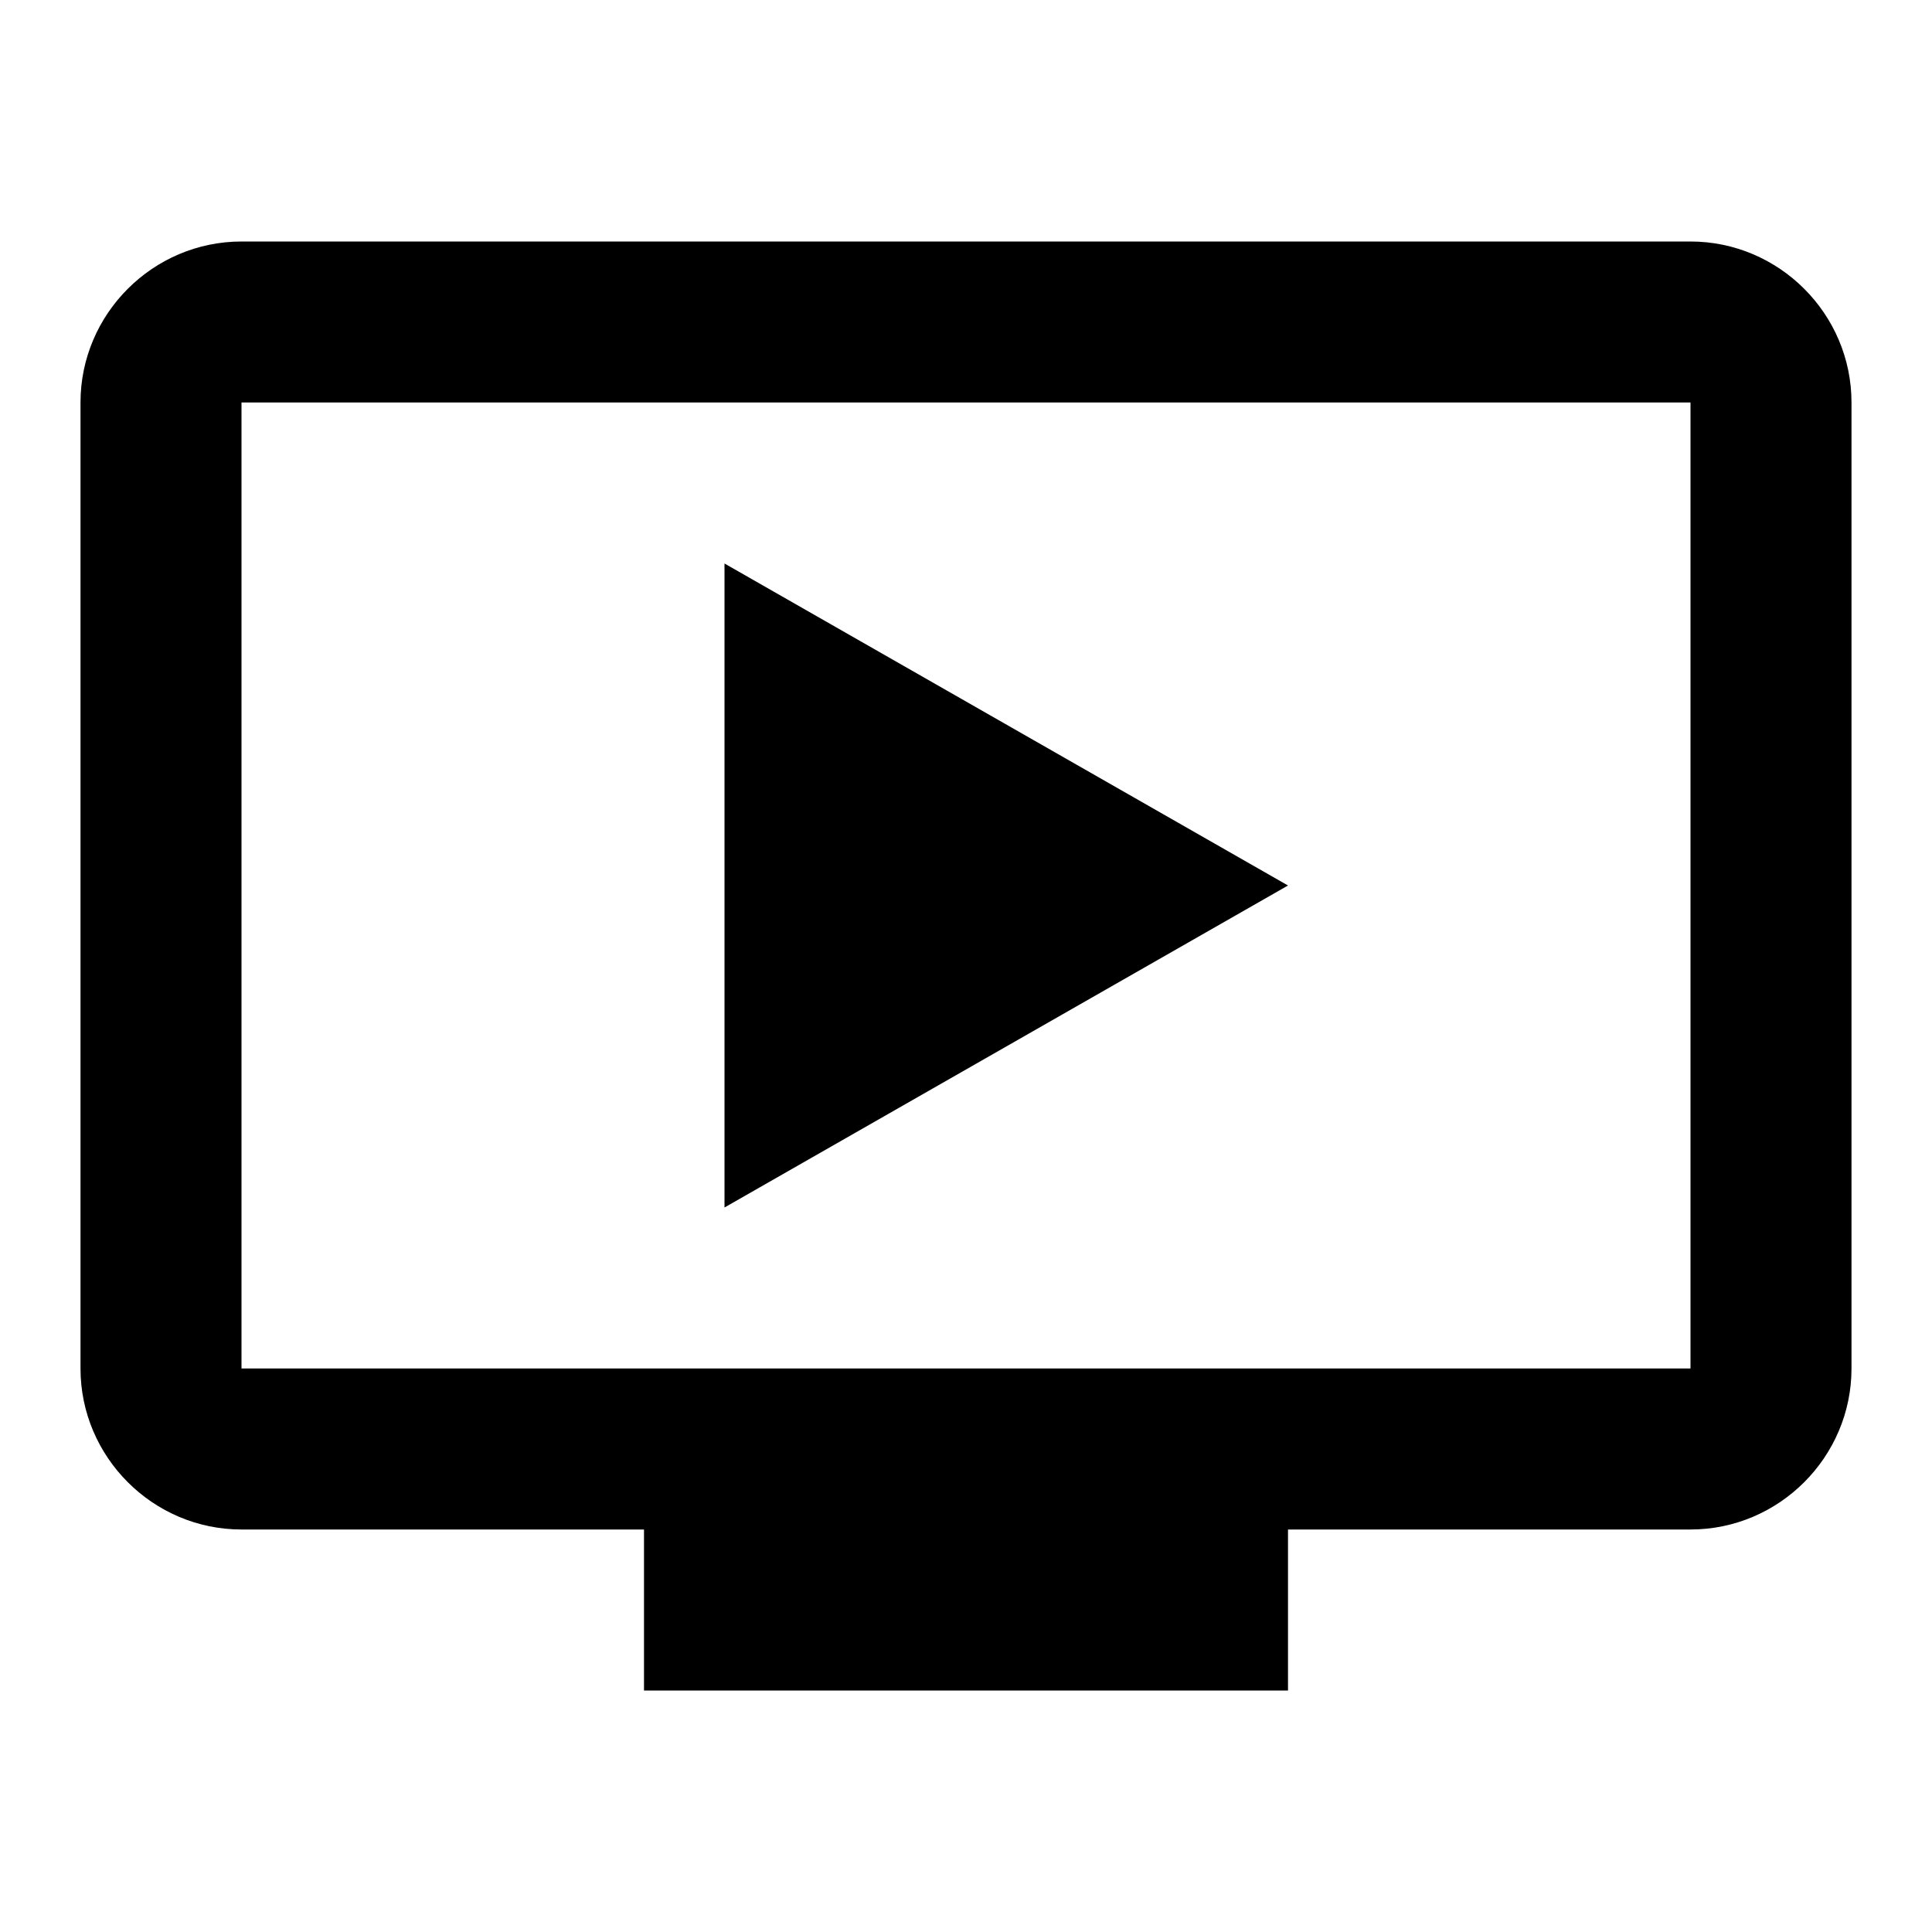
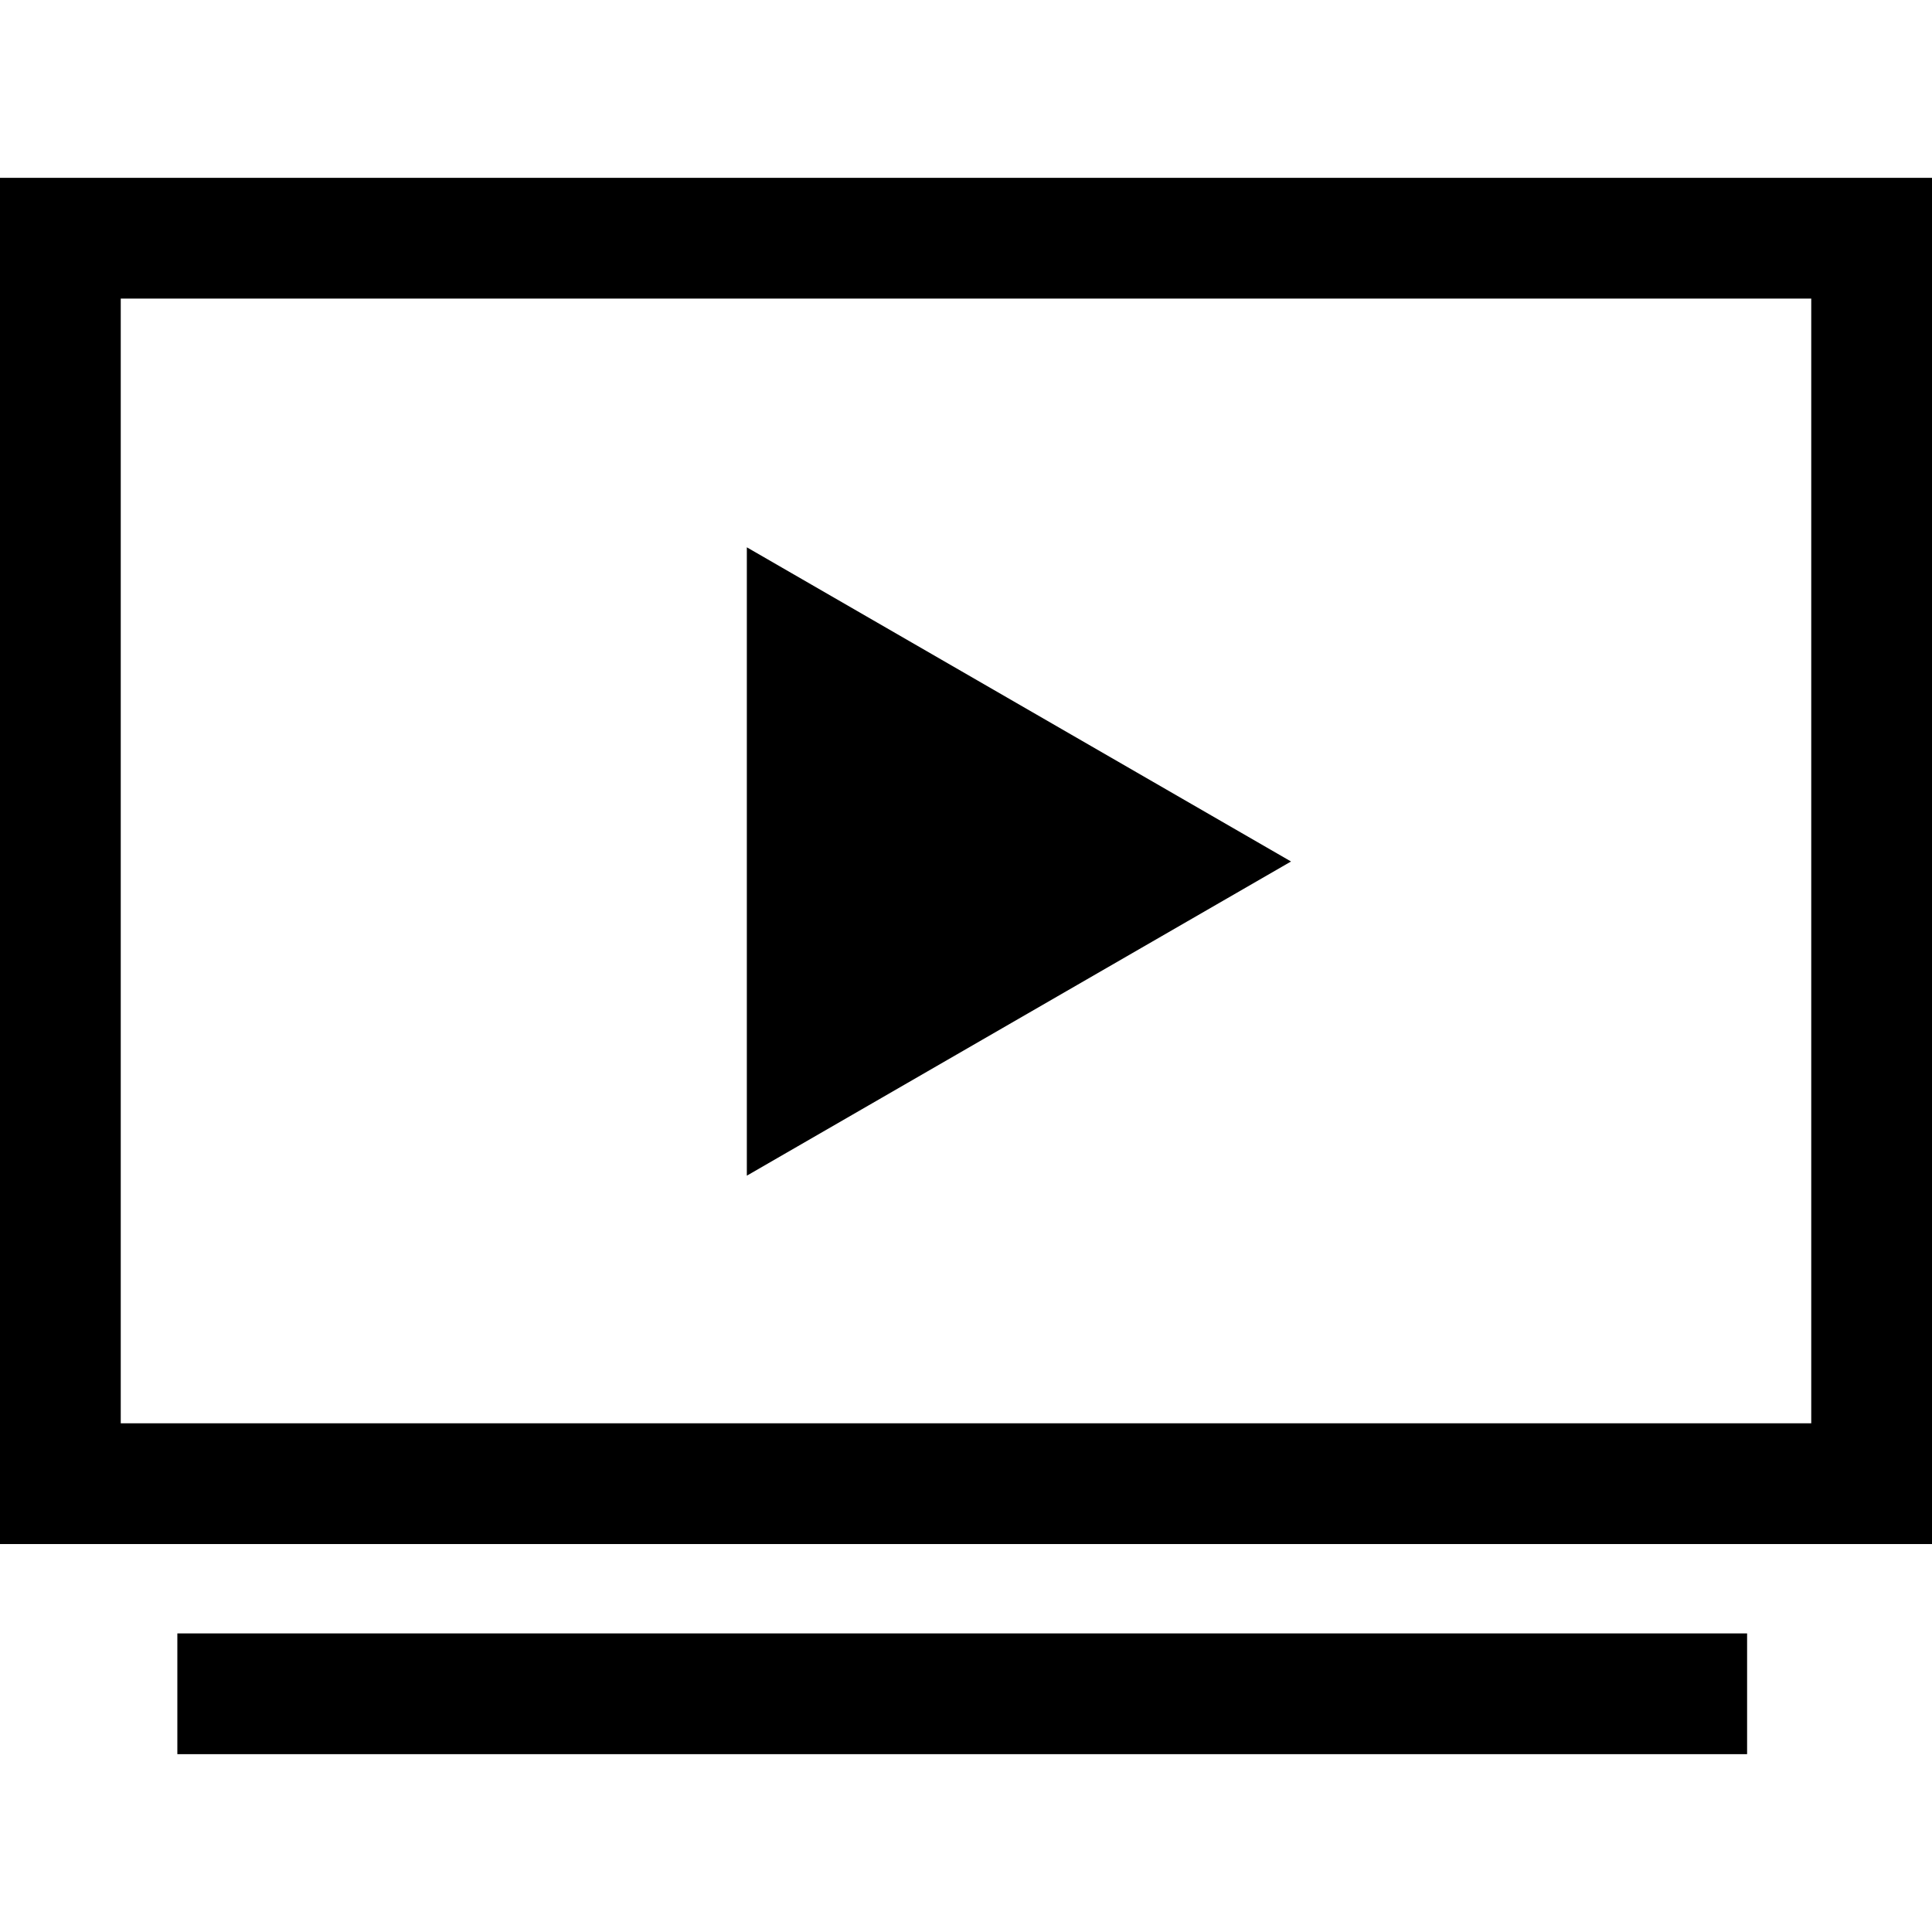
- <svg xmlns="http://www.w3.org/2000/svg" height="24" viewBox="0 0 24 24" width="24">
-   <path d="M0 0h24v24H0V0z" fill="none" />
-   <path d="M9 7v8l7-4zm12-4H3c-1.1 0-2 .9-2 2v12c0 1.1.9 2 2 2h5v2h8v-2h5c1.1 0 2-.9 2-2V5c0-1.1-.9-2-2-2zm0 14H3V5h18v12z" />
+ <svg xmlns="http://www.w3.org/2000/svg" version="1.1" id="Capa_1" x="0px" y="0px" viewBox="0 0 490 490" style="enable-background:new 0 0 490 490;" xml:space="preserve">
+   <g>
+     <rect x="44.98" y="414.271" width="398.125" height="30.625" />
+     <path d="M0,391.606h490V45.104H0V391.606z M30.625,75.729h428.75v285.252H30.625V75.729z" />
+     <polygon points="189.416,298.179 327.433,218.495 189.416,138.811  " />
+   </g>
+   <g>
+ </g>
+   <g>
+ </g>
+   <g>
+ </g>
+   <g>
+ </g>
+   <g>
+ </g>
+   <g>
+ </g>
+   <g>
+ </g>
+   <g>
+ </g>
+   <g>
+ </g>
+   <g>
+ </g>
+   <g>
+ </g>
+   <g>
+ </g>
+   <g>
+ </g>
+   <g>
+ </g>
+   <g>
+ </g>
</svg>
